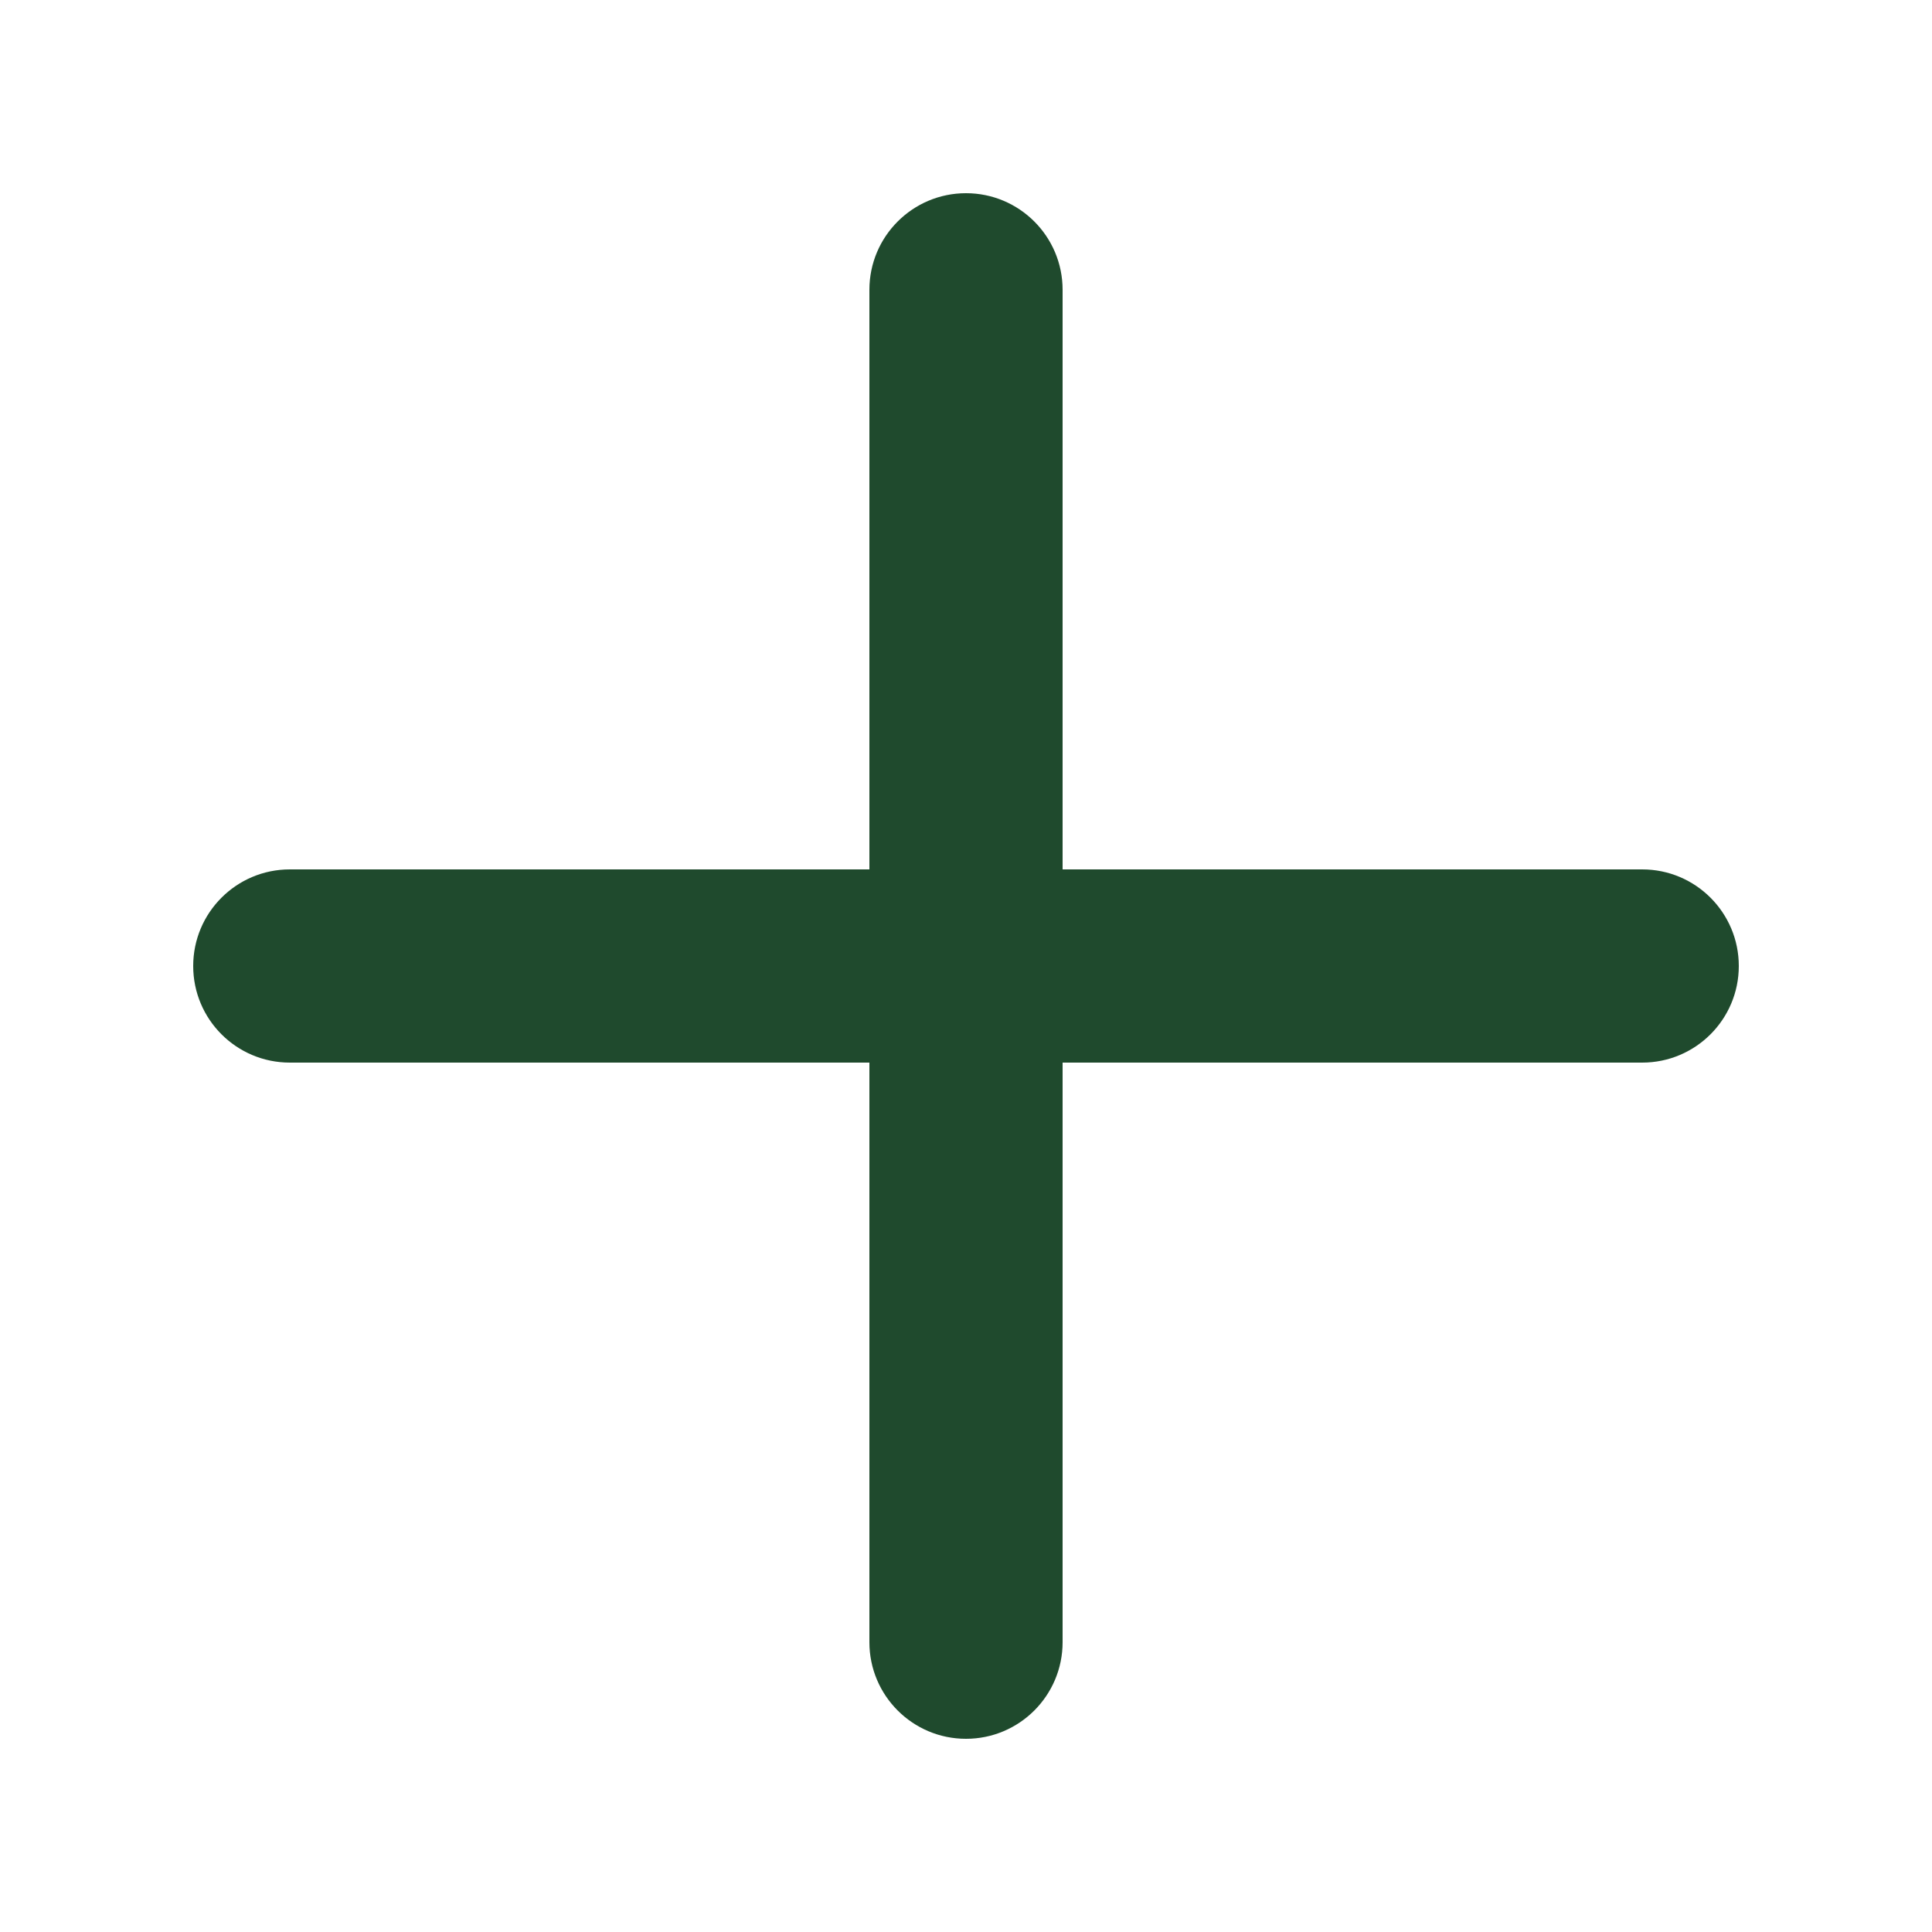
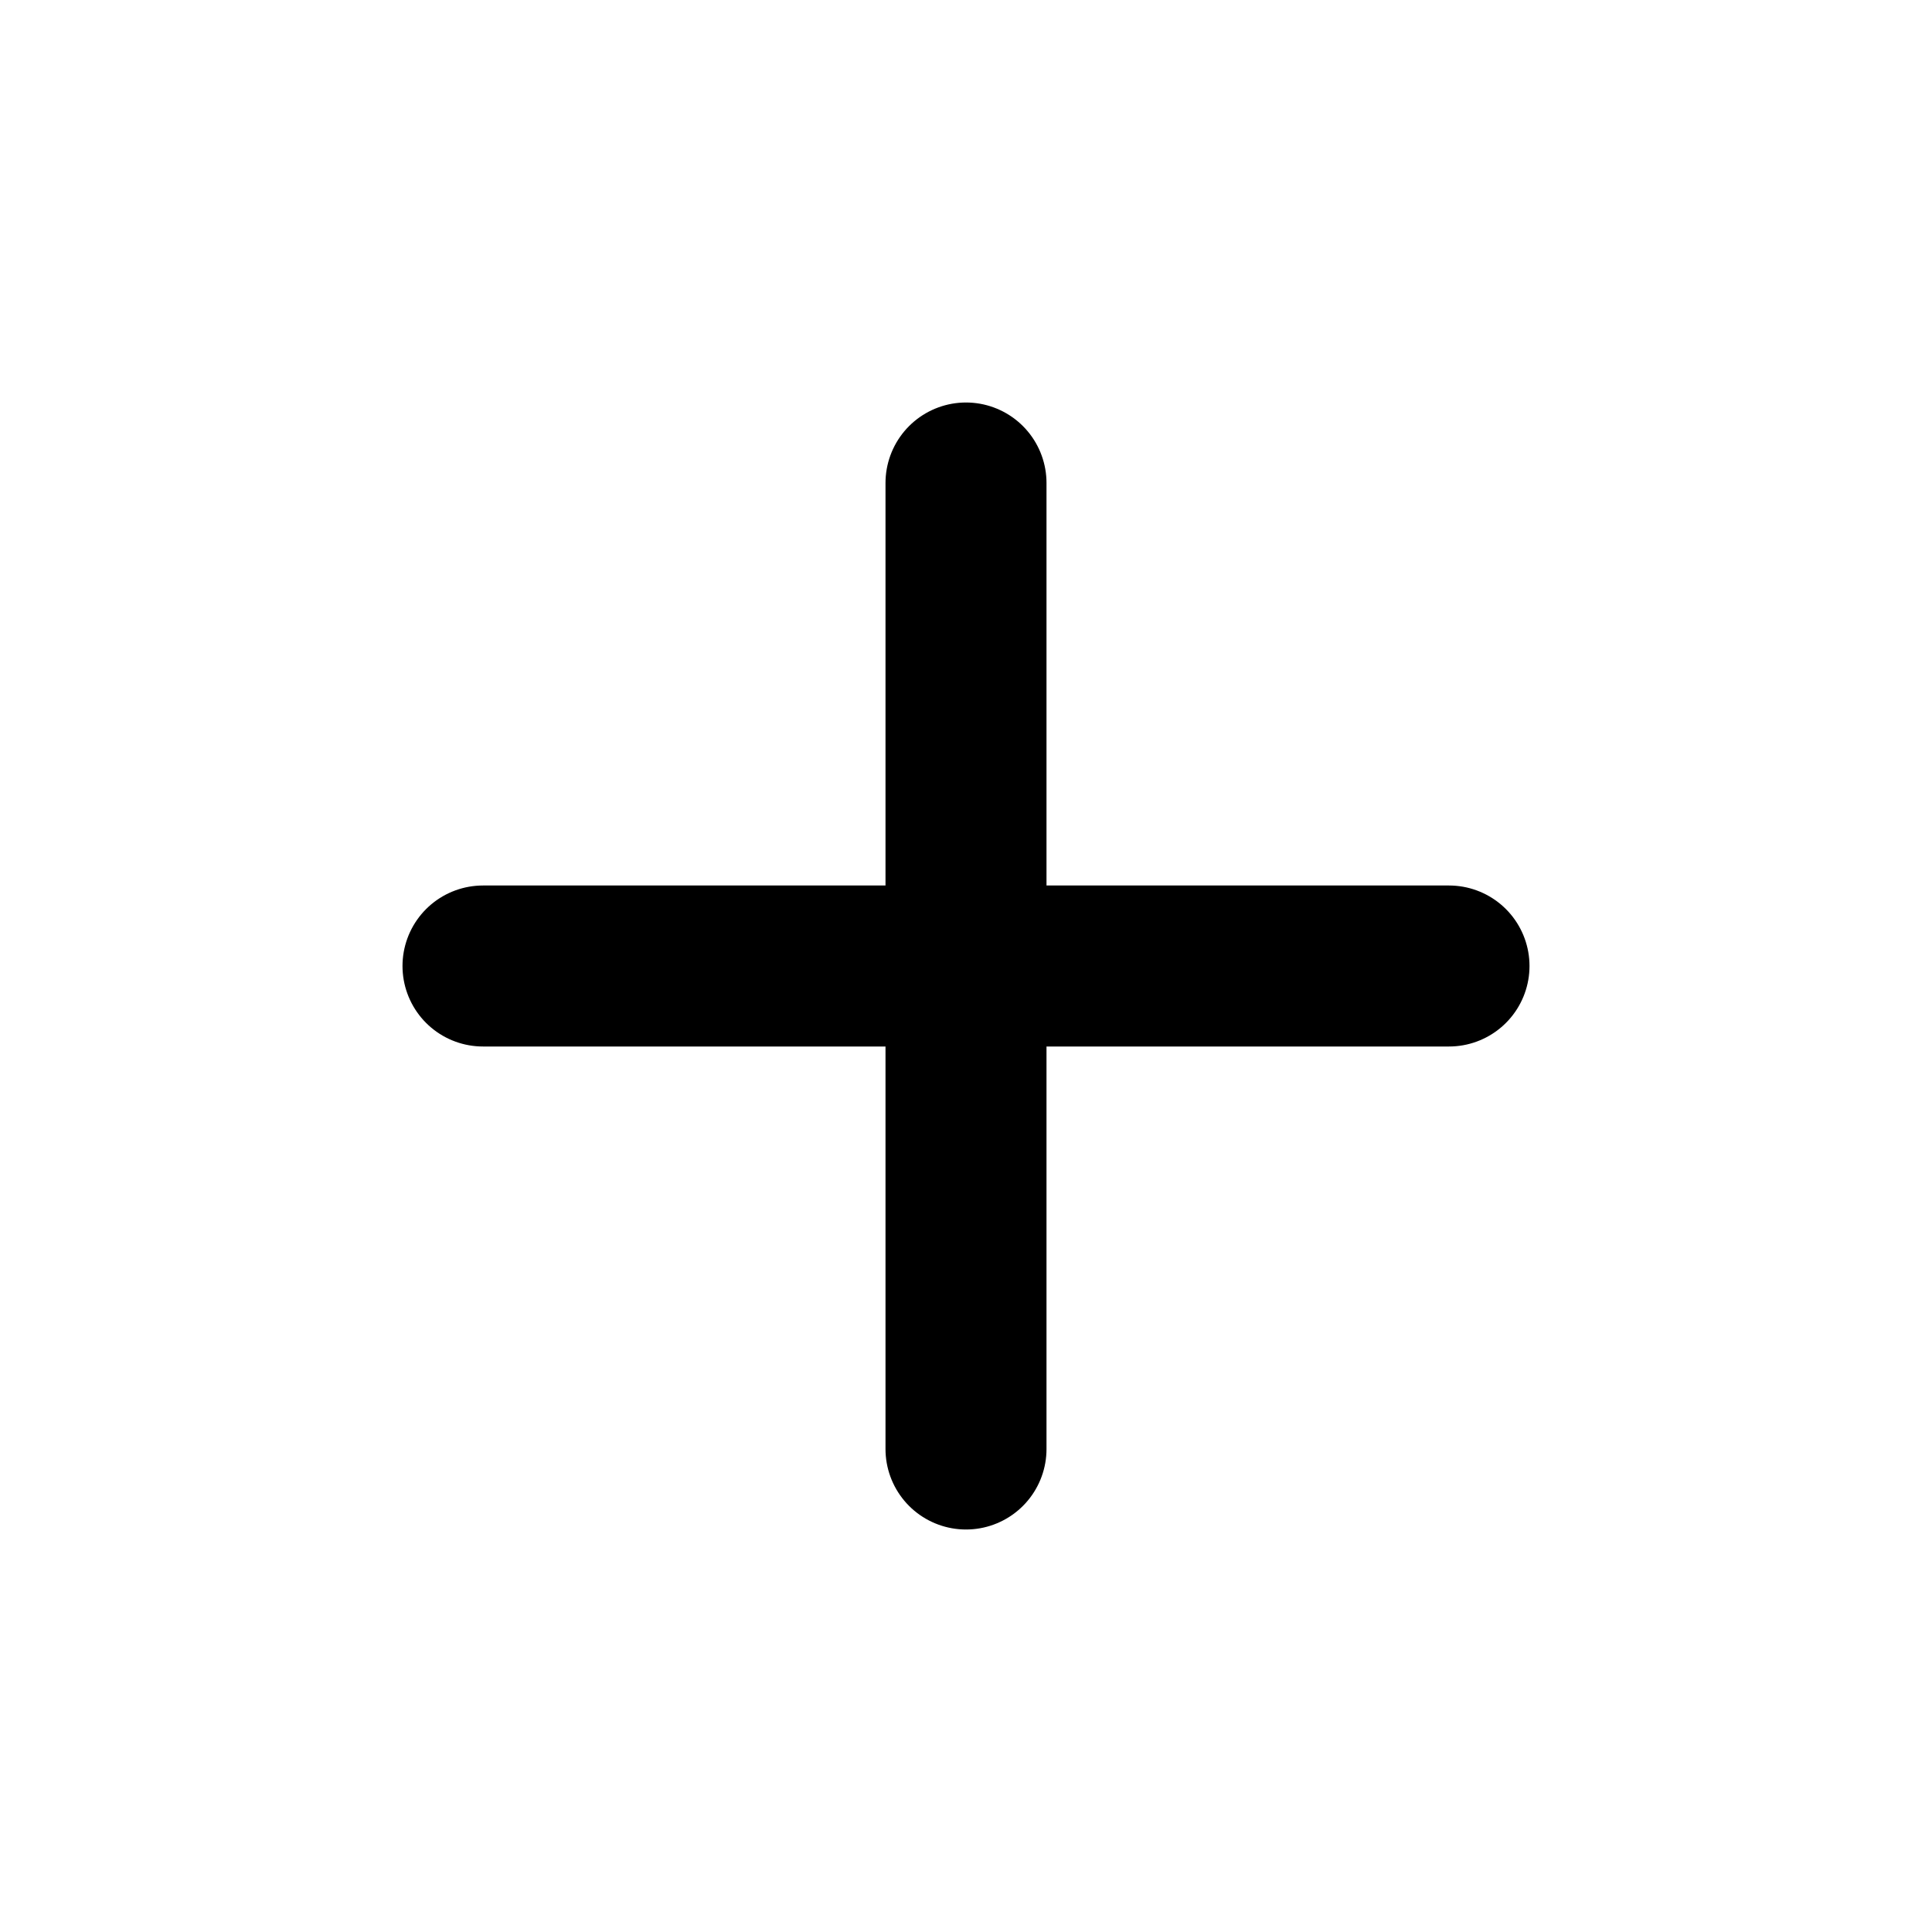
- <svg xmlns="http://www.w3.org/2000/svg" width="800px" height="800px" viewBox="0 0 20 20" fill="none">
-   <g id="SVGRepo_bgCarrier" stroke-width="0" />
-   <g id="SVGRepo_tracerCarrier" stroke-linecap="round" stroke-linejoin="round" />
-   <g id="SVGRepo_iconCarrier">
-     <path fill="#1f4a2d" fill-rule="evenodd" d="M9 17a1 1 0 102 0v-6h6a1 1 0 100-2h-6V3a1 1 0 10-2 0v6H3a1 1 0 000 2h6v6z" />
-   </g>
+ <svg xmlns="http://www.w3.org/2000/svg" width="800px" height="800px" viewBox="0 0 24 24" fill="none">
+   <path d="M6 12H18M12 6V18" stroke="#000000" stroke-width="2" stroke-linecap="round" stroke-linejoin="round" />
</svg>
